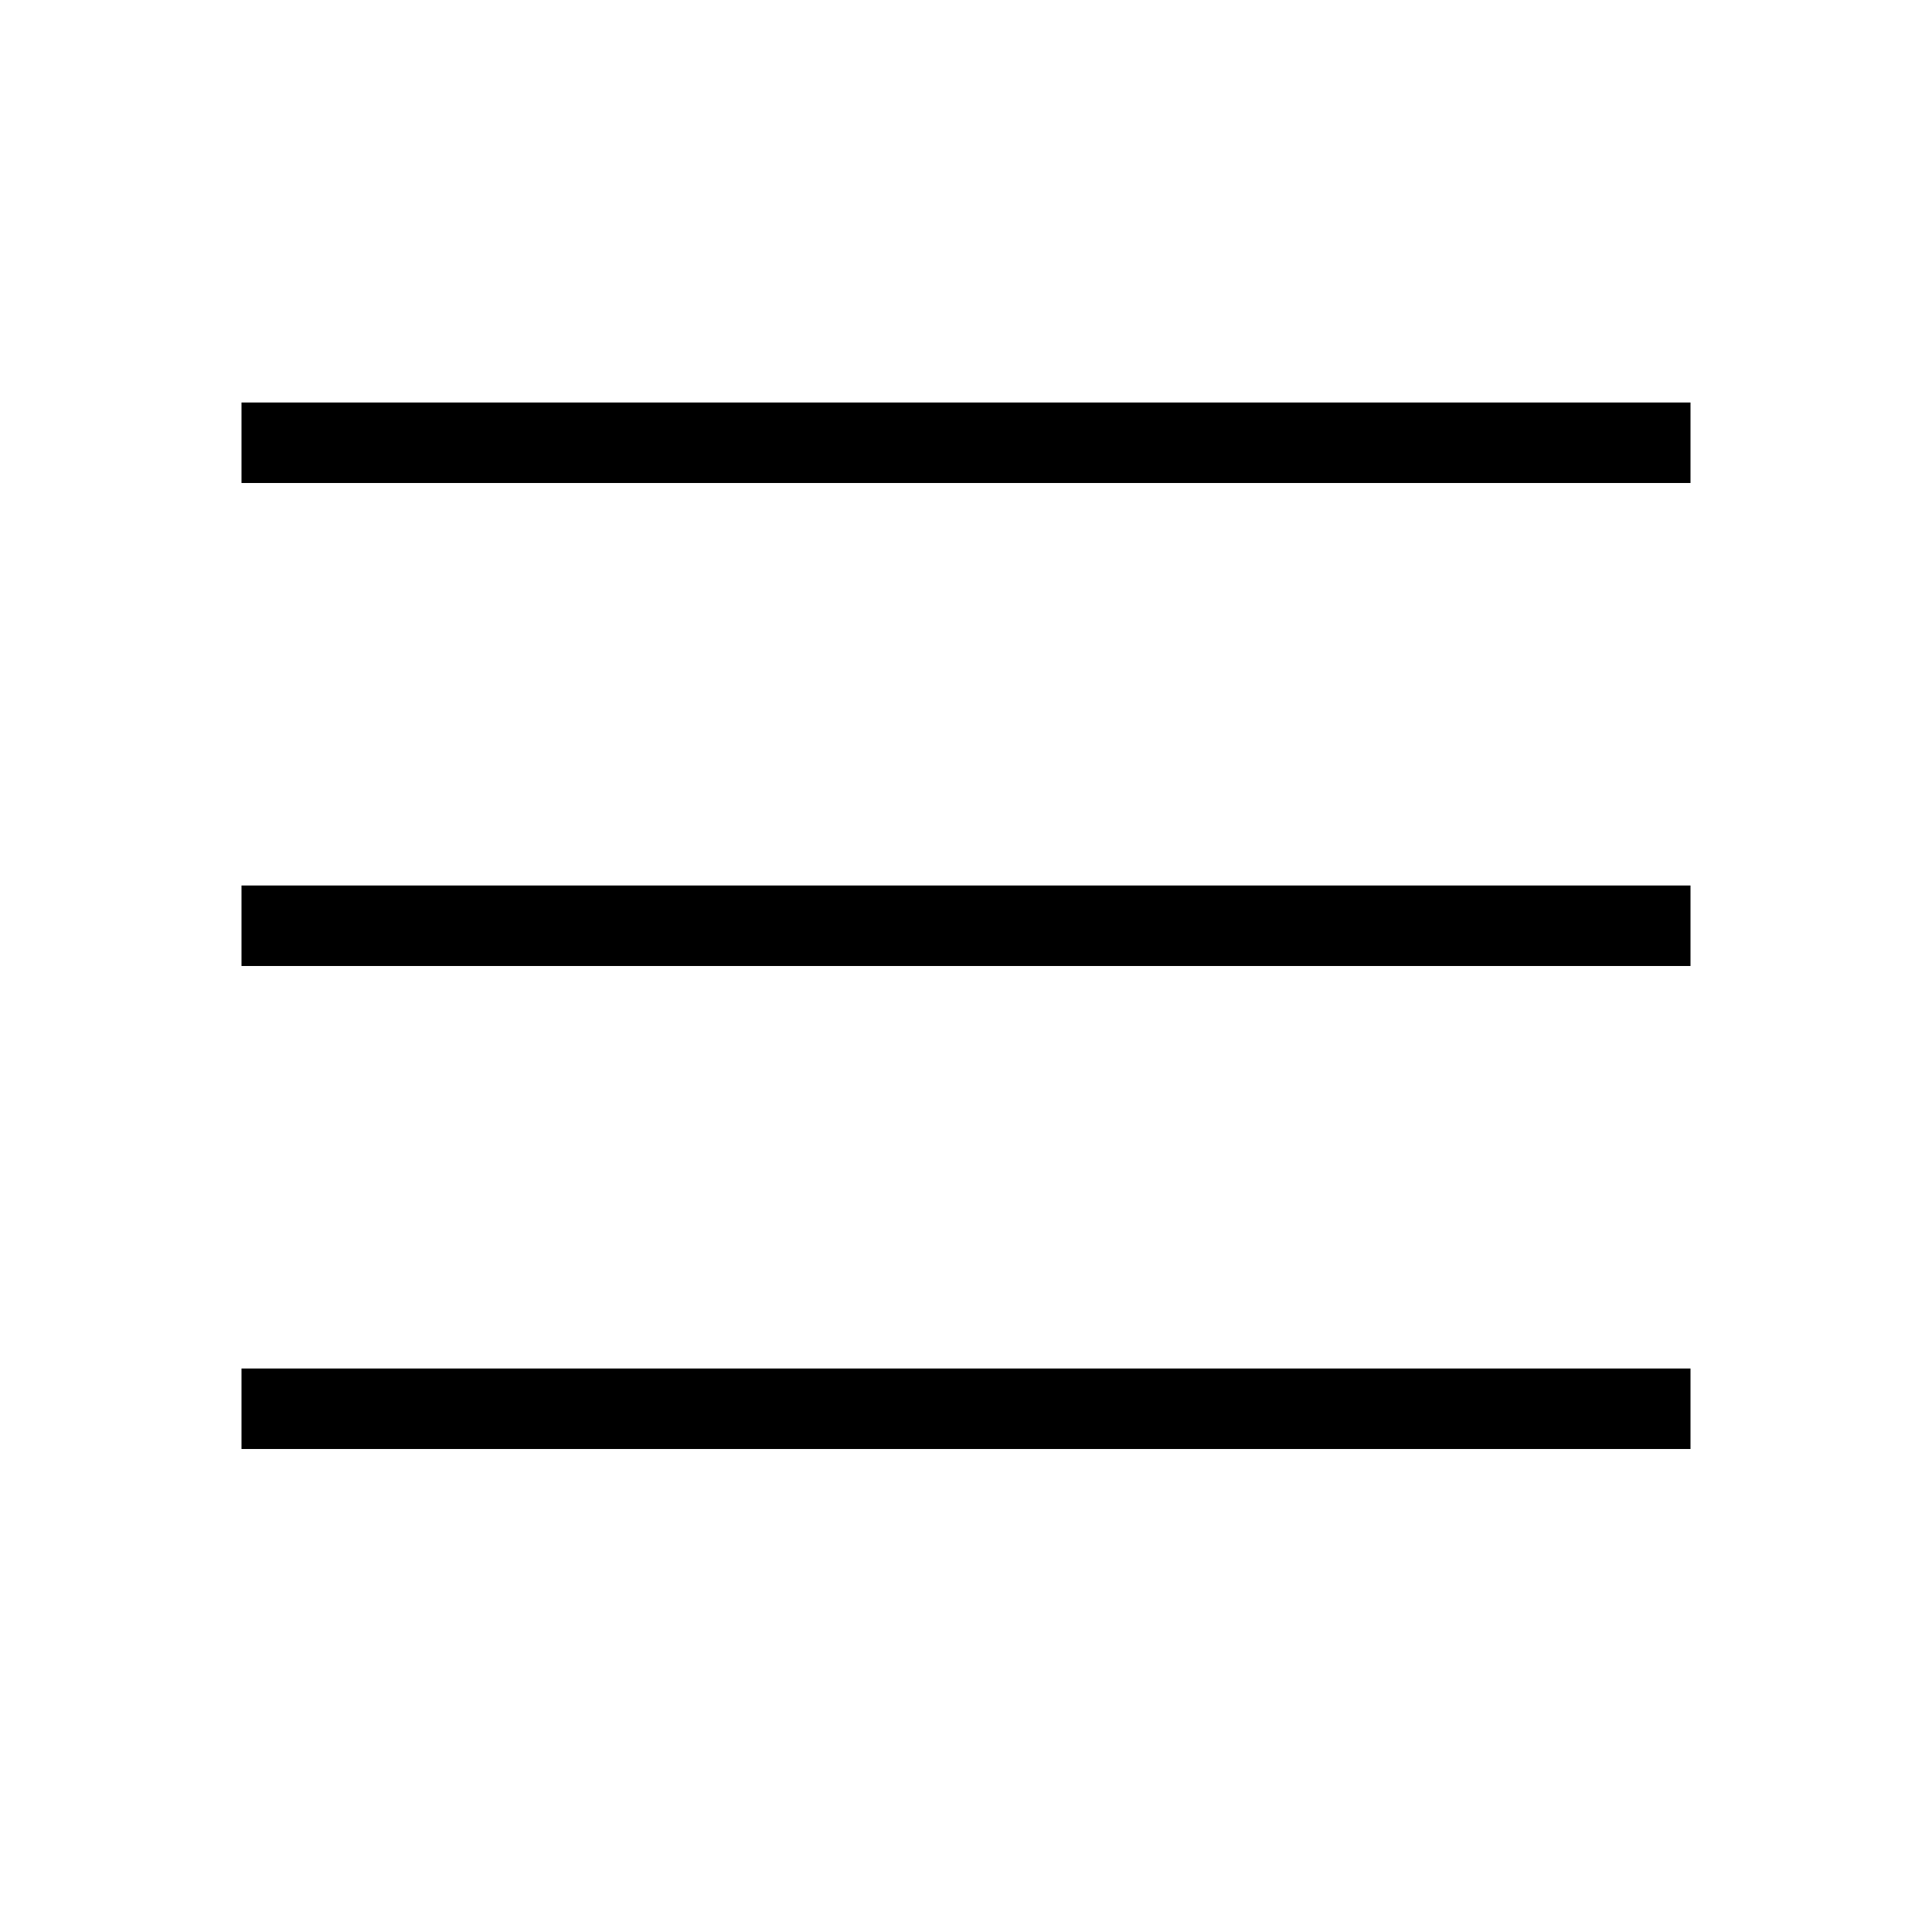
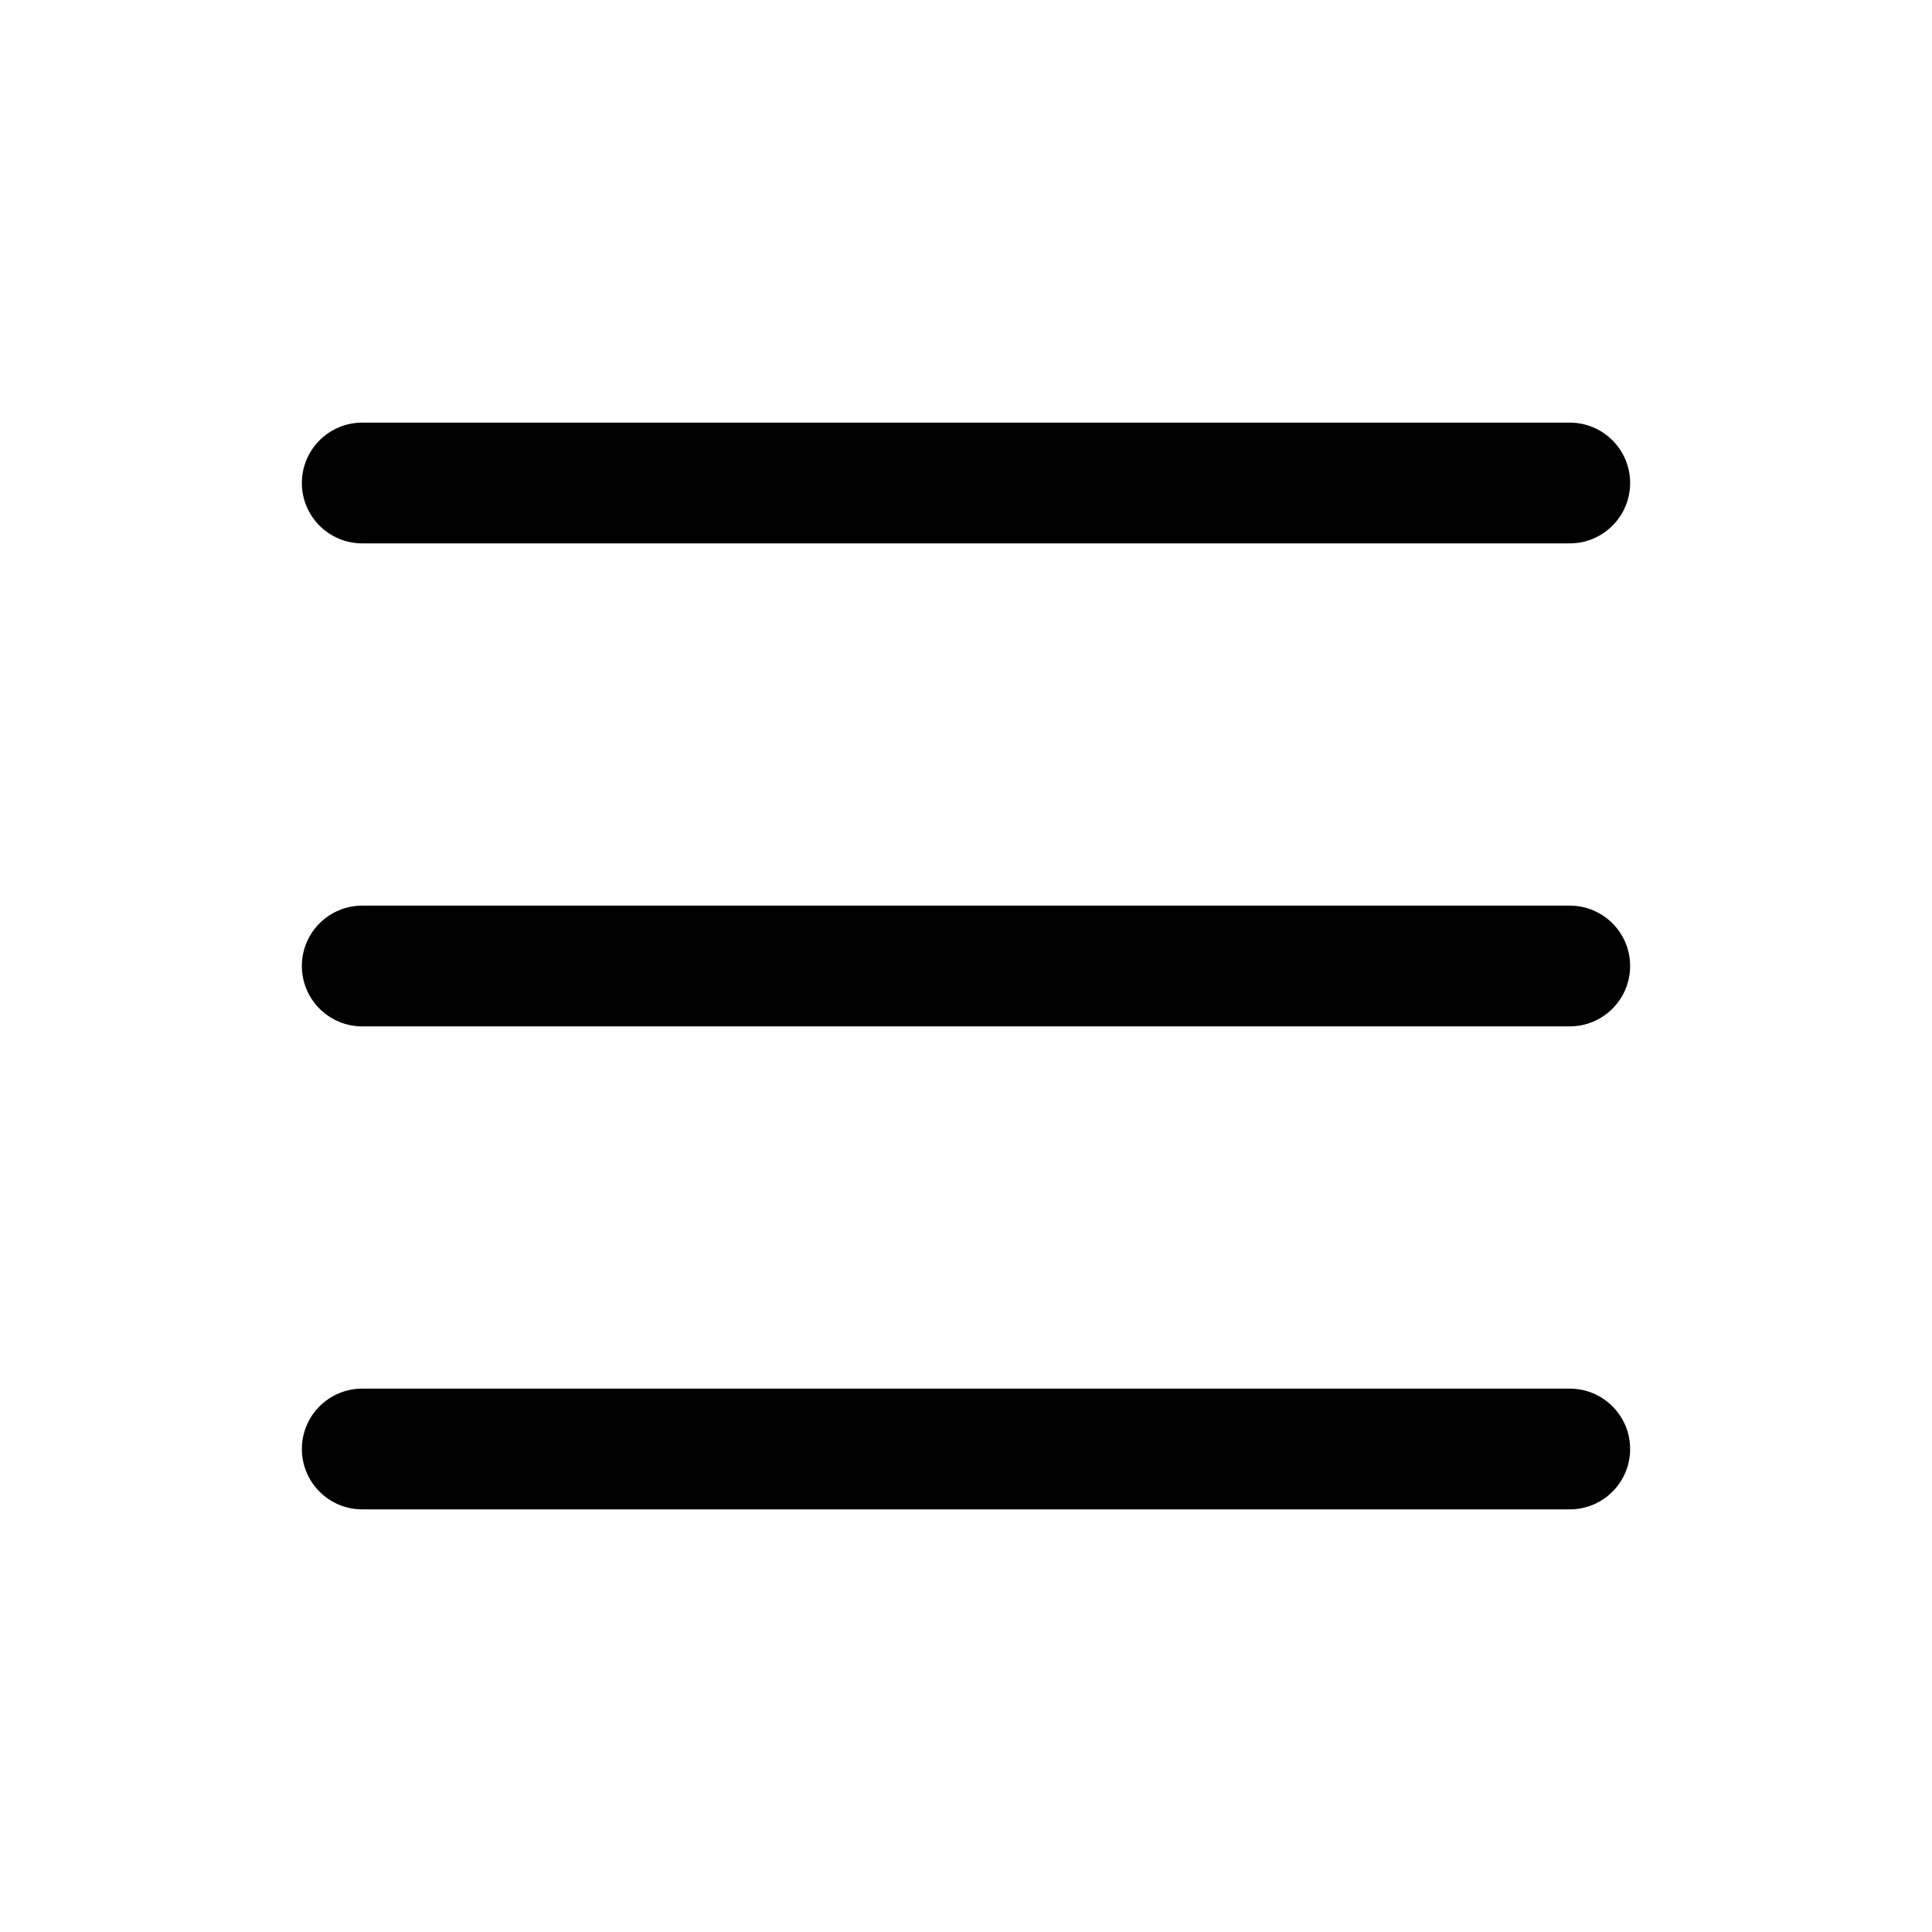
- <svg xmlns="http://www.w3.org/2000/svg" viewBox="0 0 24 24" preserveAspectRatio="xMidYMid meet" focusable="false" class="style-scope yt-icon" style="pointer-events: none; display: block; width: 100%; height: 100%;">
-   <g class="style-scope yt-icon">
-     <path d="M21,6H3V5h18V6z M21,11H3v1h18V11z M21,17H3v1h18V17z" class="style-scope yt-icon" />
-   </g>
+ <svg xmlns="http://www.w3.org/2000/svg" width="16" height="16" fill="currentColor" class="bi bi-list" viewBox="0 0 16 16">
+   <path fill-rule="evenodd" d="M2.5 12a.5.5 0 0 1 .5-.5h10a.5.5 0 0 1 0 1H3a.5.5 0 0 1-.5-.5m0-4a.5.5 0 0 1 .5-.5h10a.5.5 0 0 1 0 1H3a.5.5 0 0 1-.5-.5m0-4a.5.5 0 0 1 .5-.5h10a.5.5 0 0 1 0 1H3a.5.5 0 0 1-.5-.5" />
</svg>
